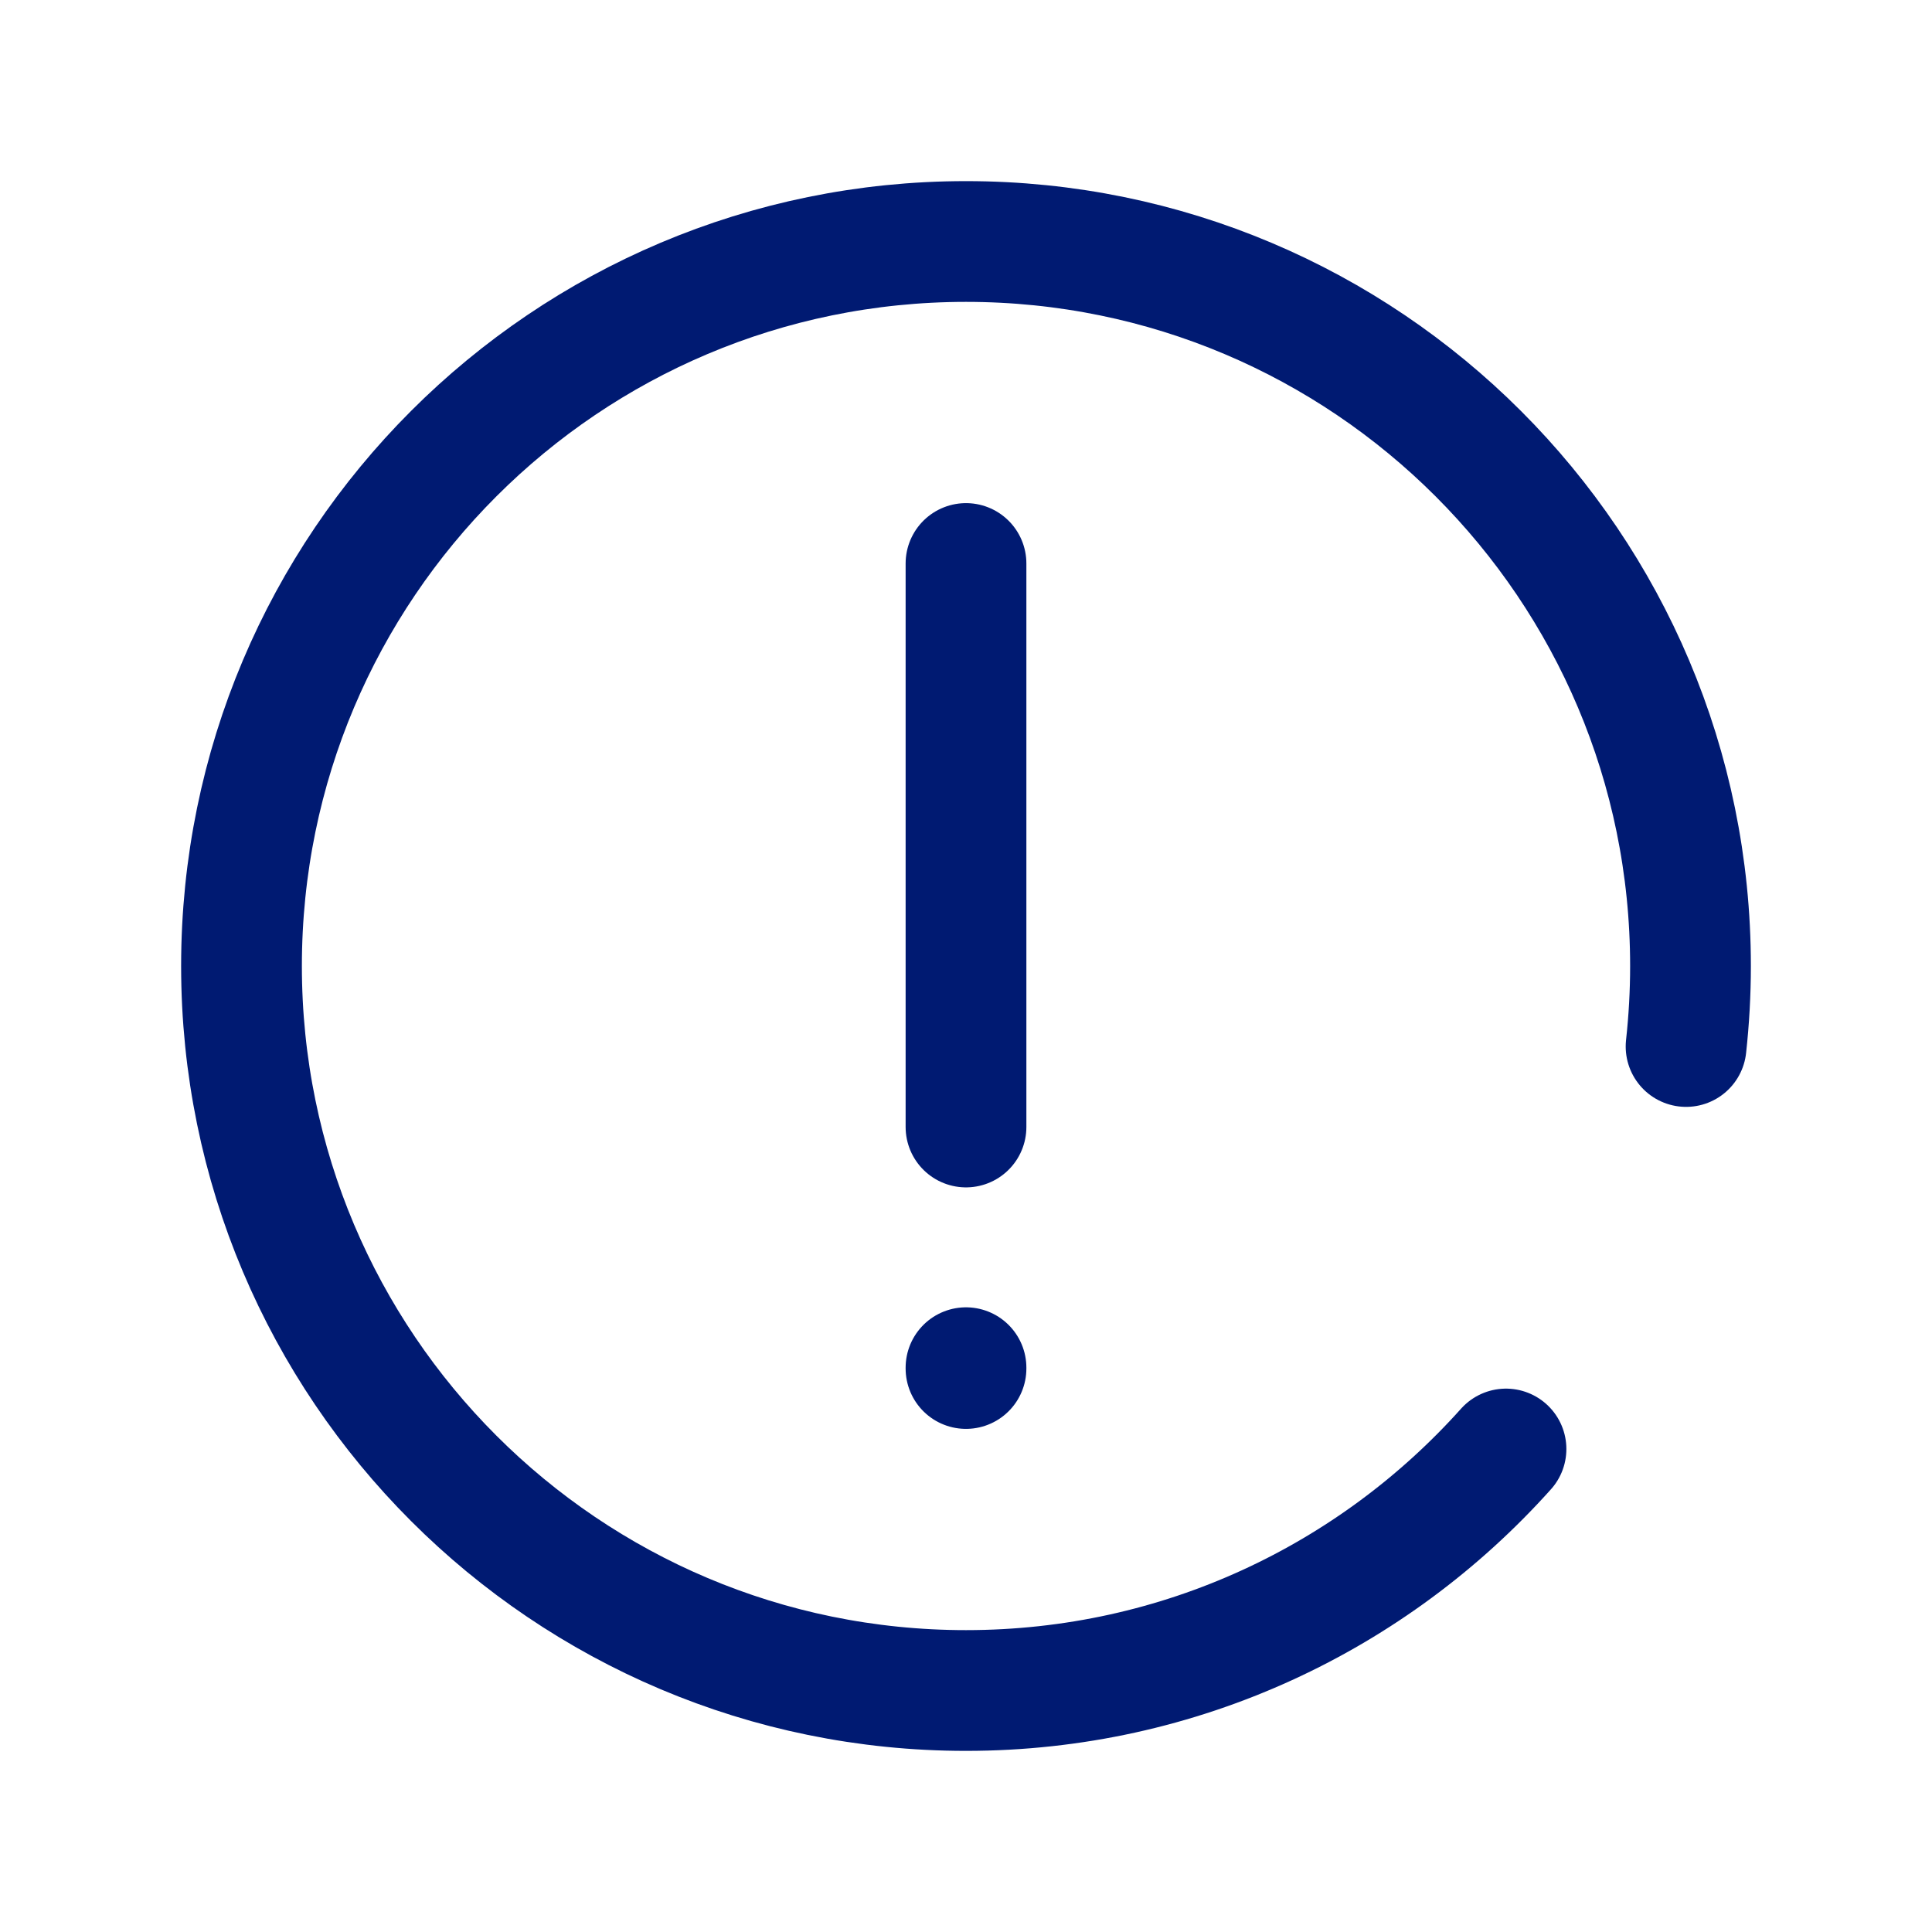
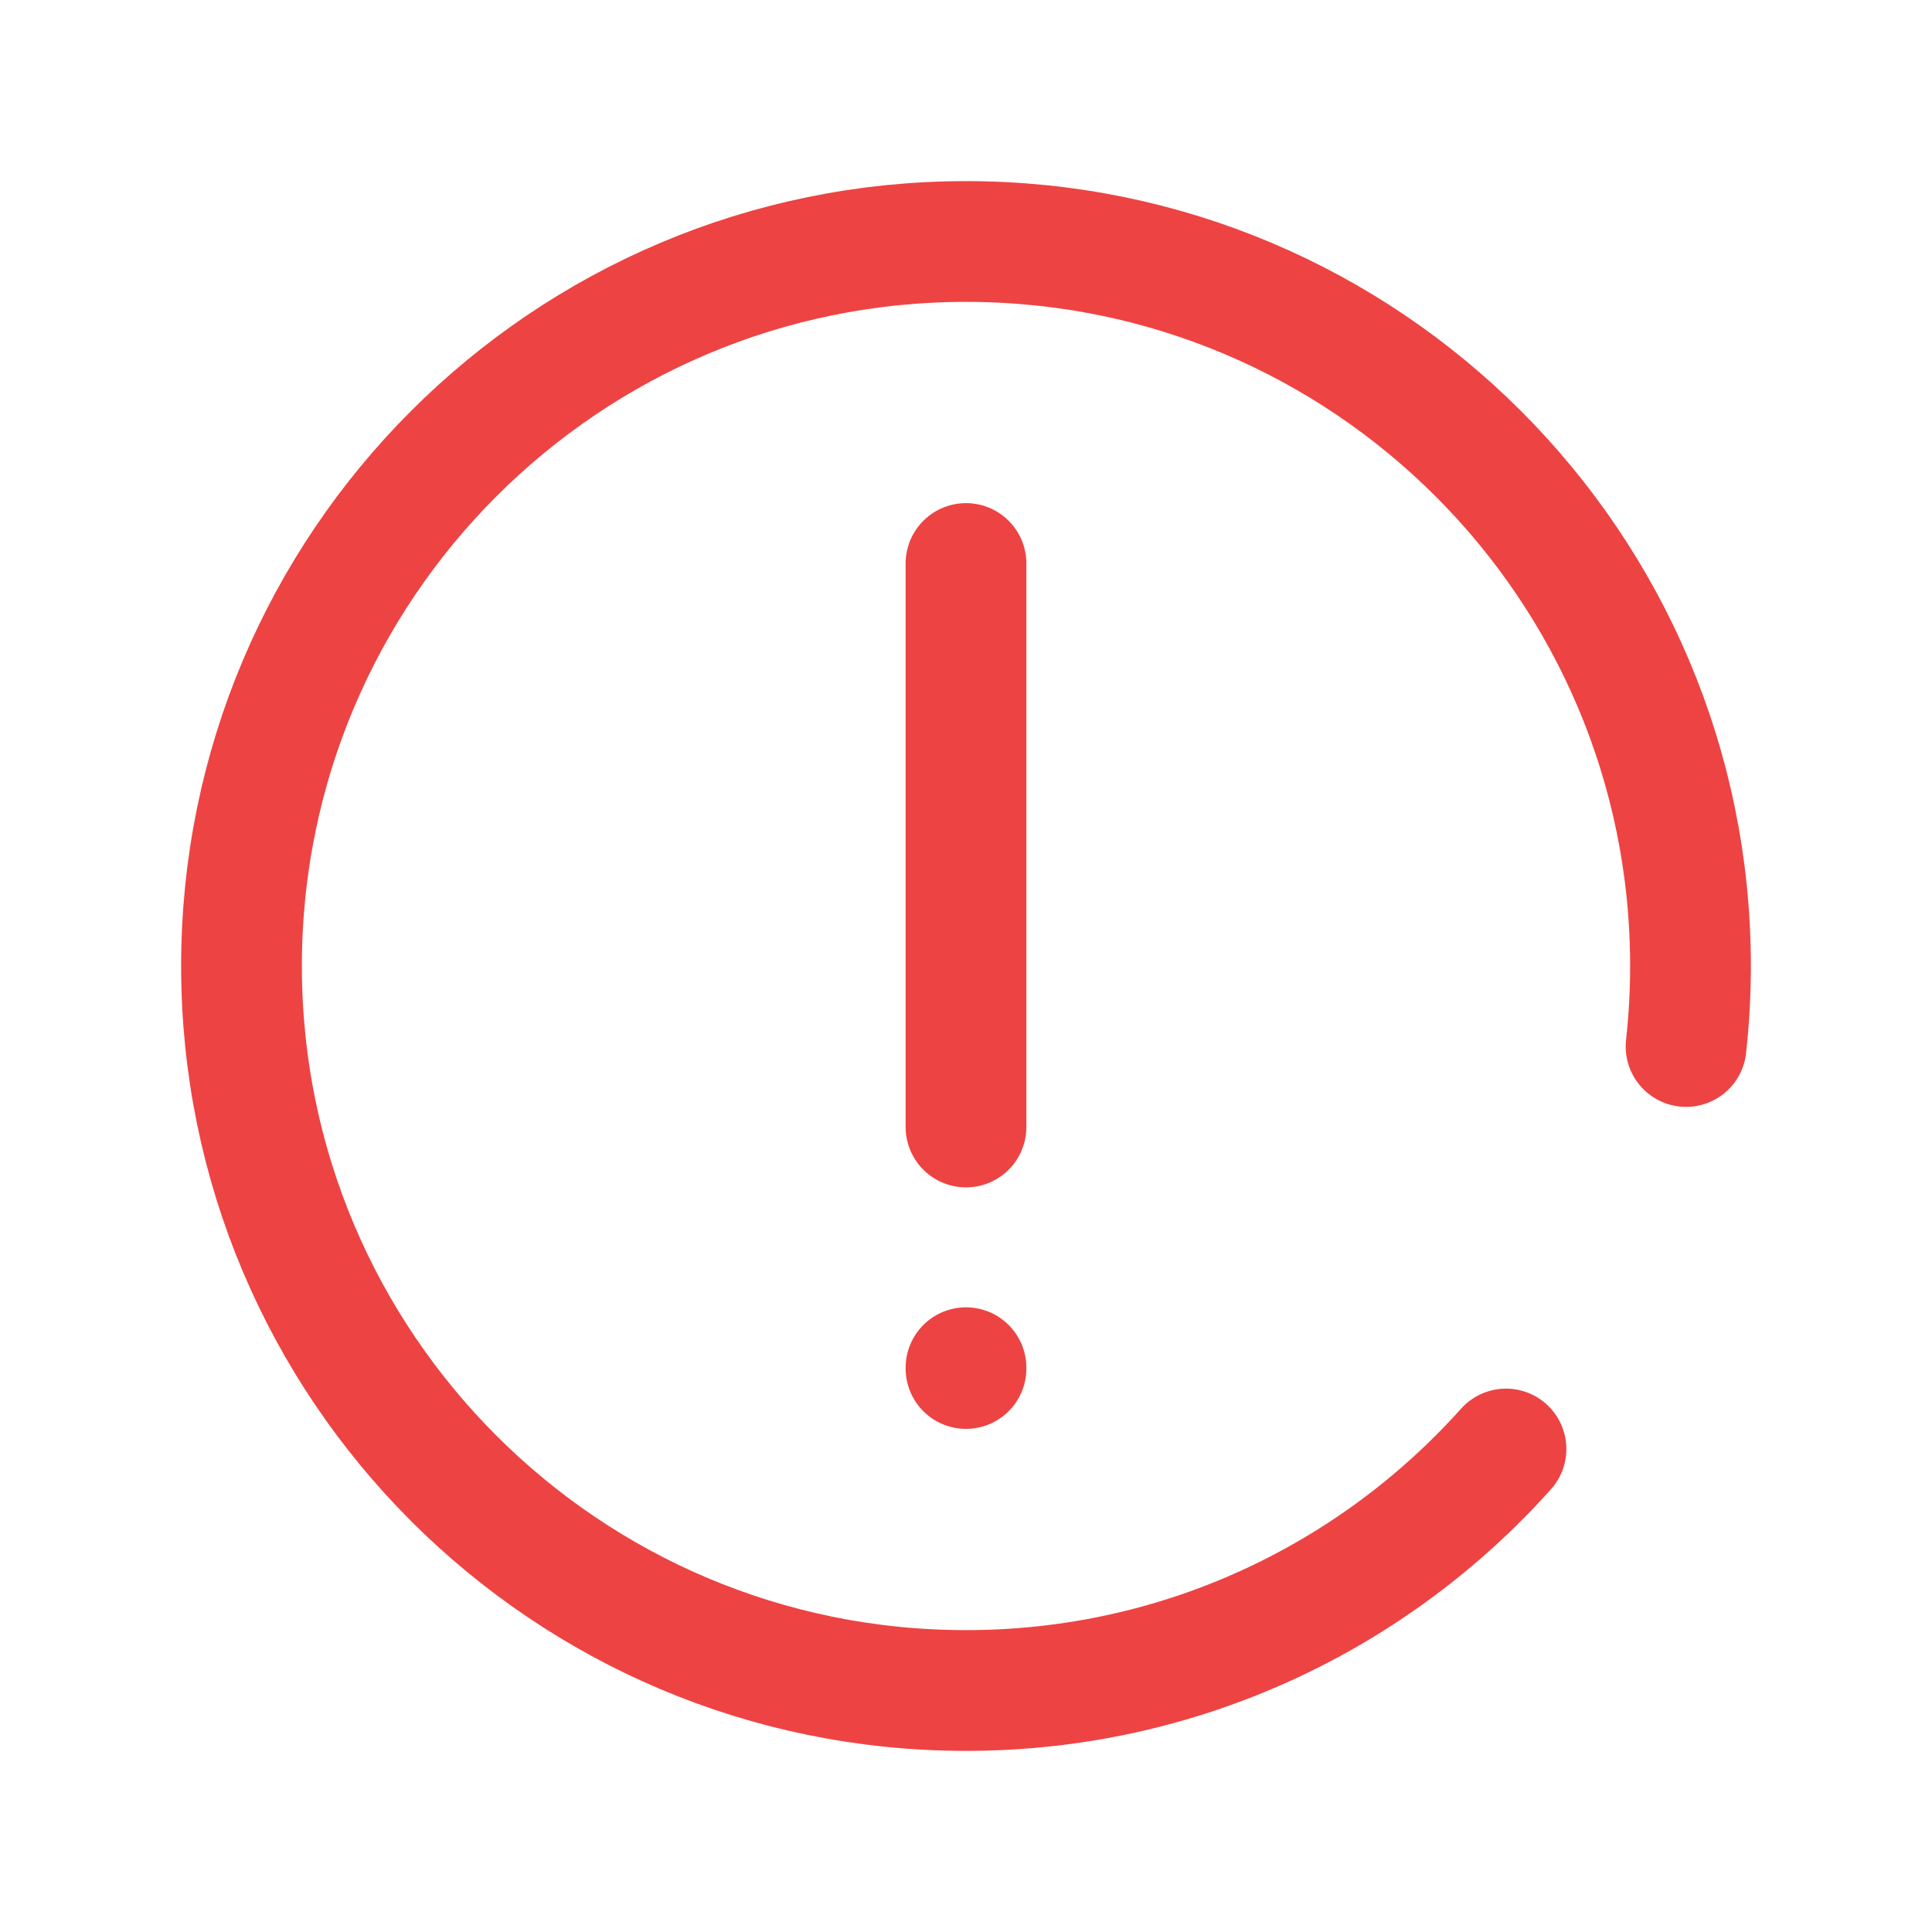
<svg xmlns="http://www.w3.org/2000/svg" width="24" height="24" viewBox="0 0 24 24" fill="none">
-   <path d="M12 7V14M12 16.99V17M20.945 13C20.981 12.672 21 12.338 21 12C21 7.029 16.971 3 12 3C7.029 3 3 7.029 3 12C3 16.971 7.029 21 12 21C14.665 21 17.06 19.841 18.708 18" stroke="#001A72" stroke-width="1.5" stroke-linecap="round" />
+   <path d="M12 7V14M12 16.99V17M20.945 13C20.981 12.672 21 12.338 21 12C21 7.029 16.971 3 12 3C7.029 3 3 7.029 3 12C3 16.971 7.029 21 12 21C14.665 21 17.06 19.841 18.708 18" stroke="#EE4343" stroke-width="1.5" stroke-linecap="round" />
</svg>
